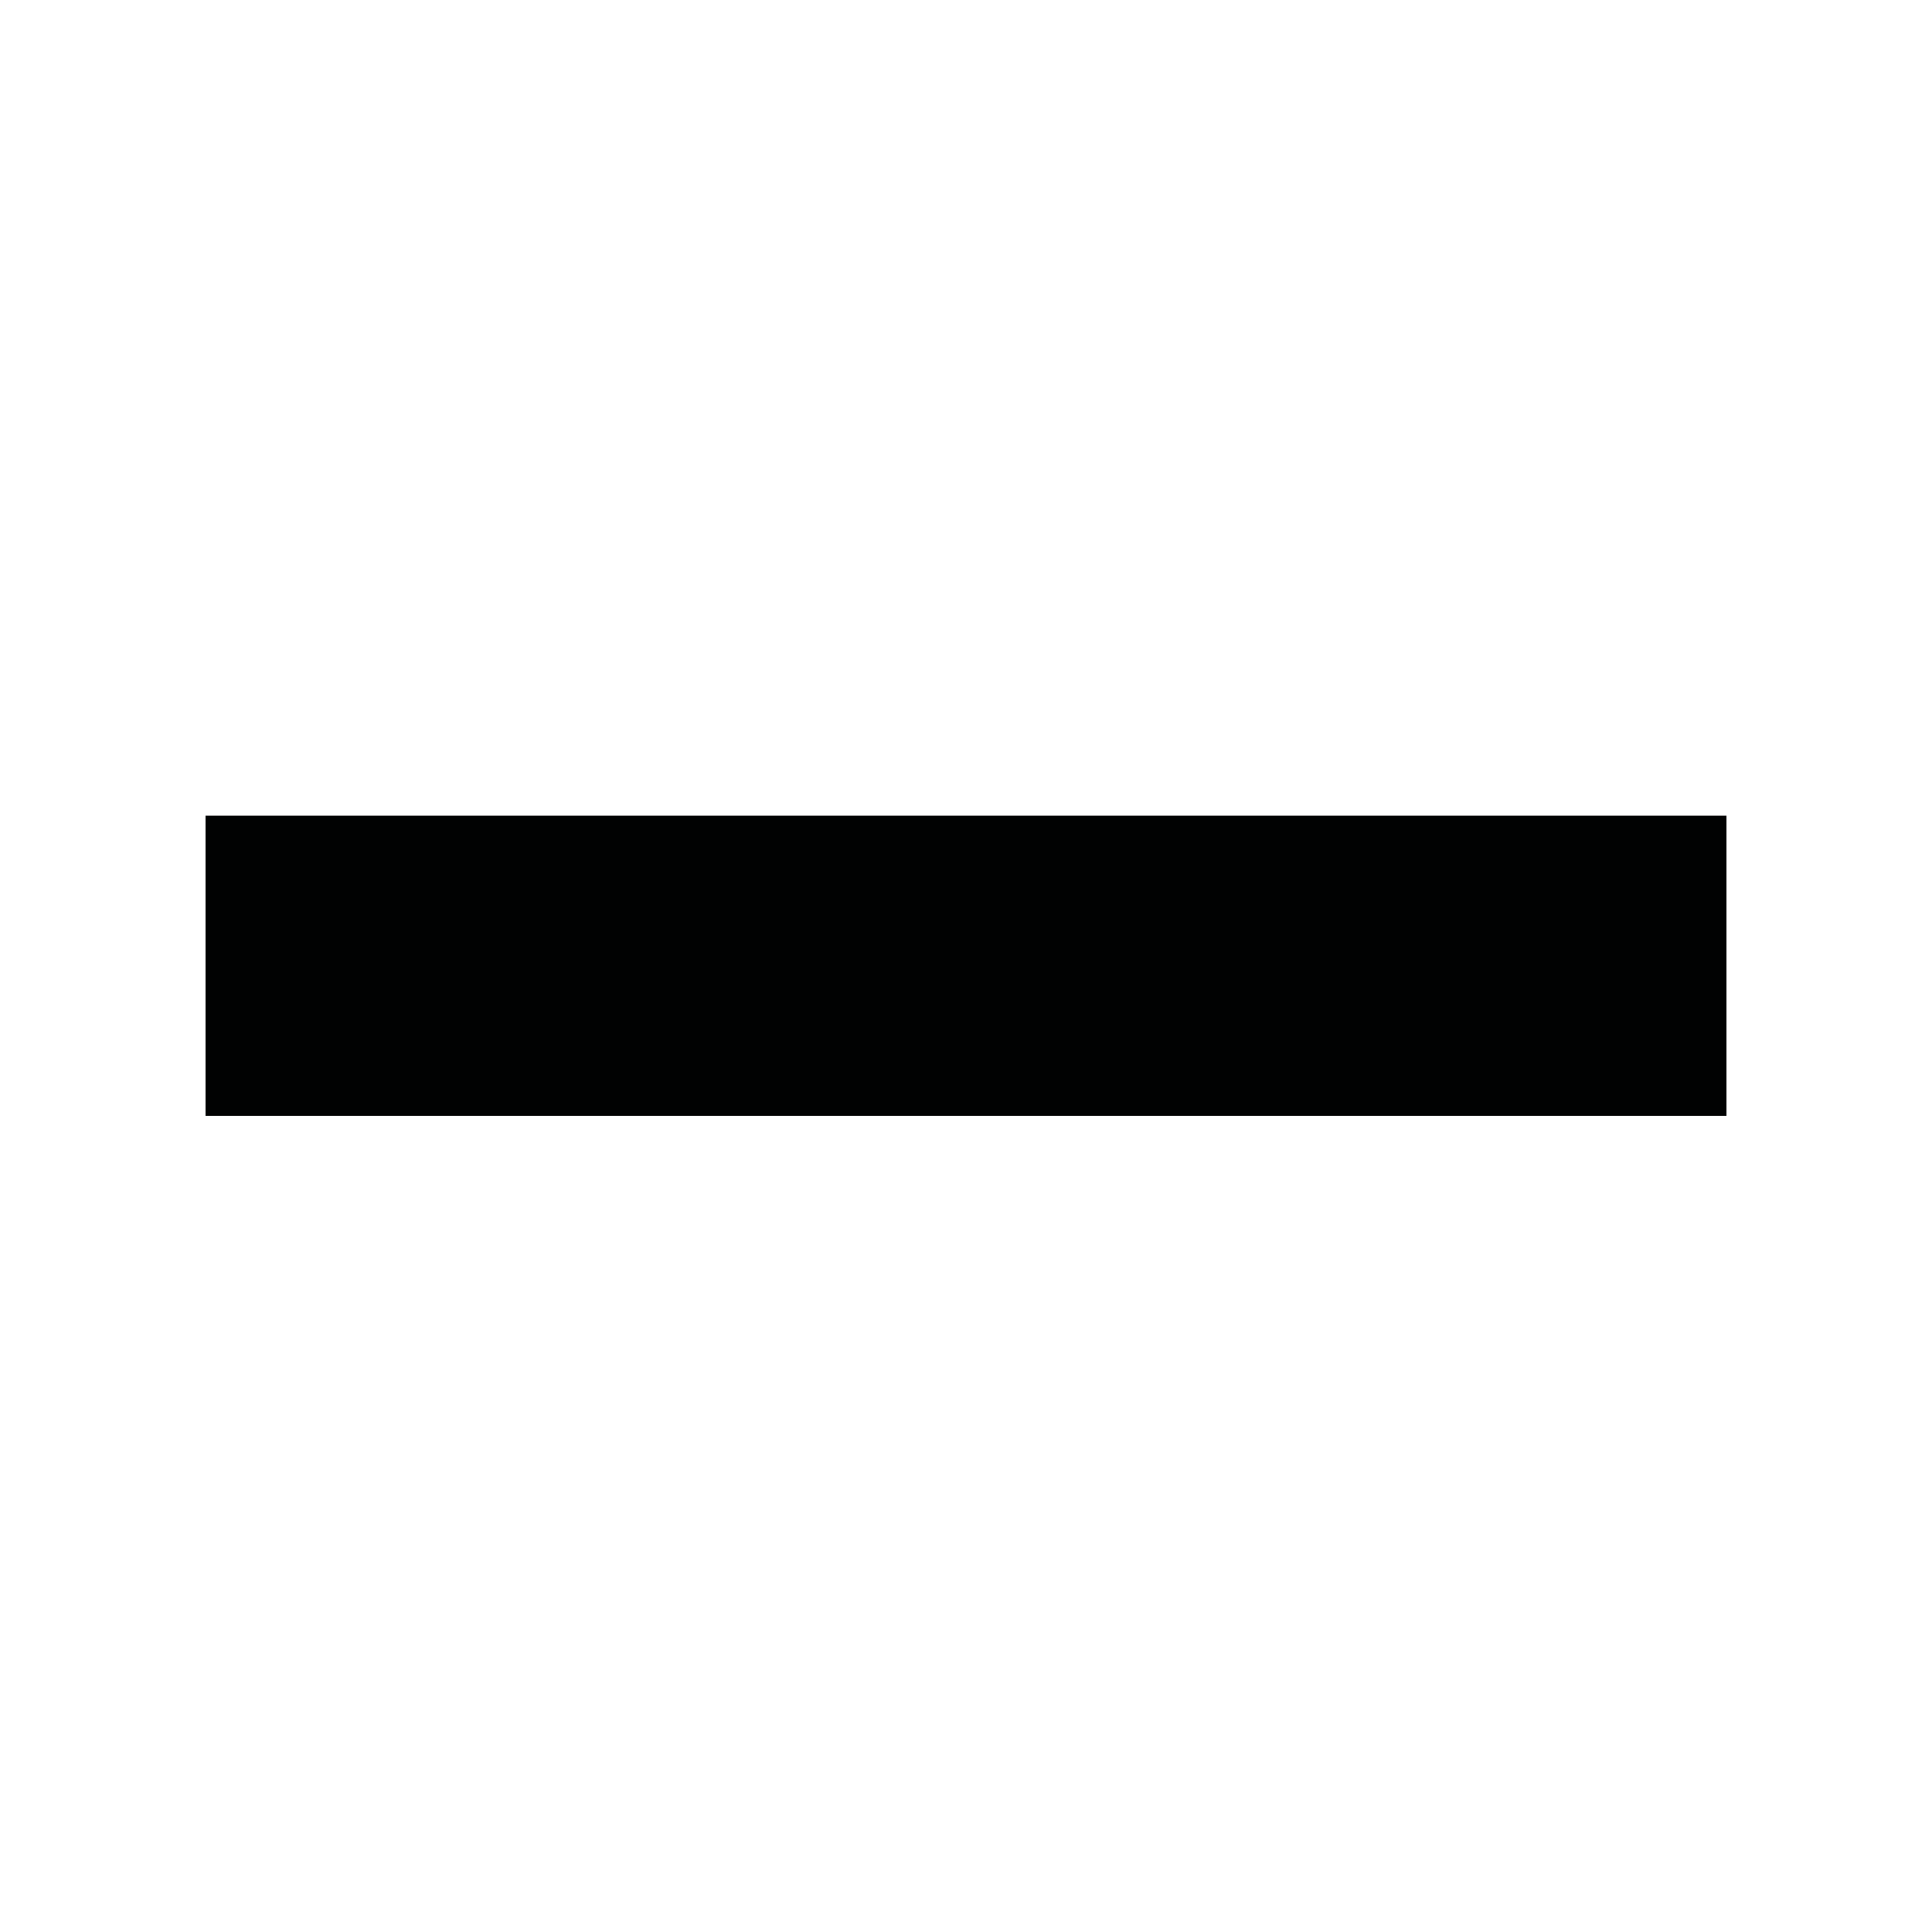
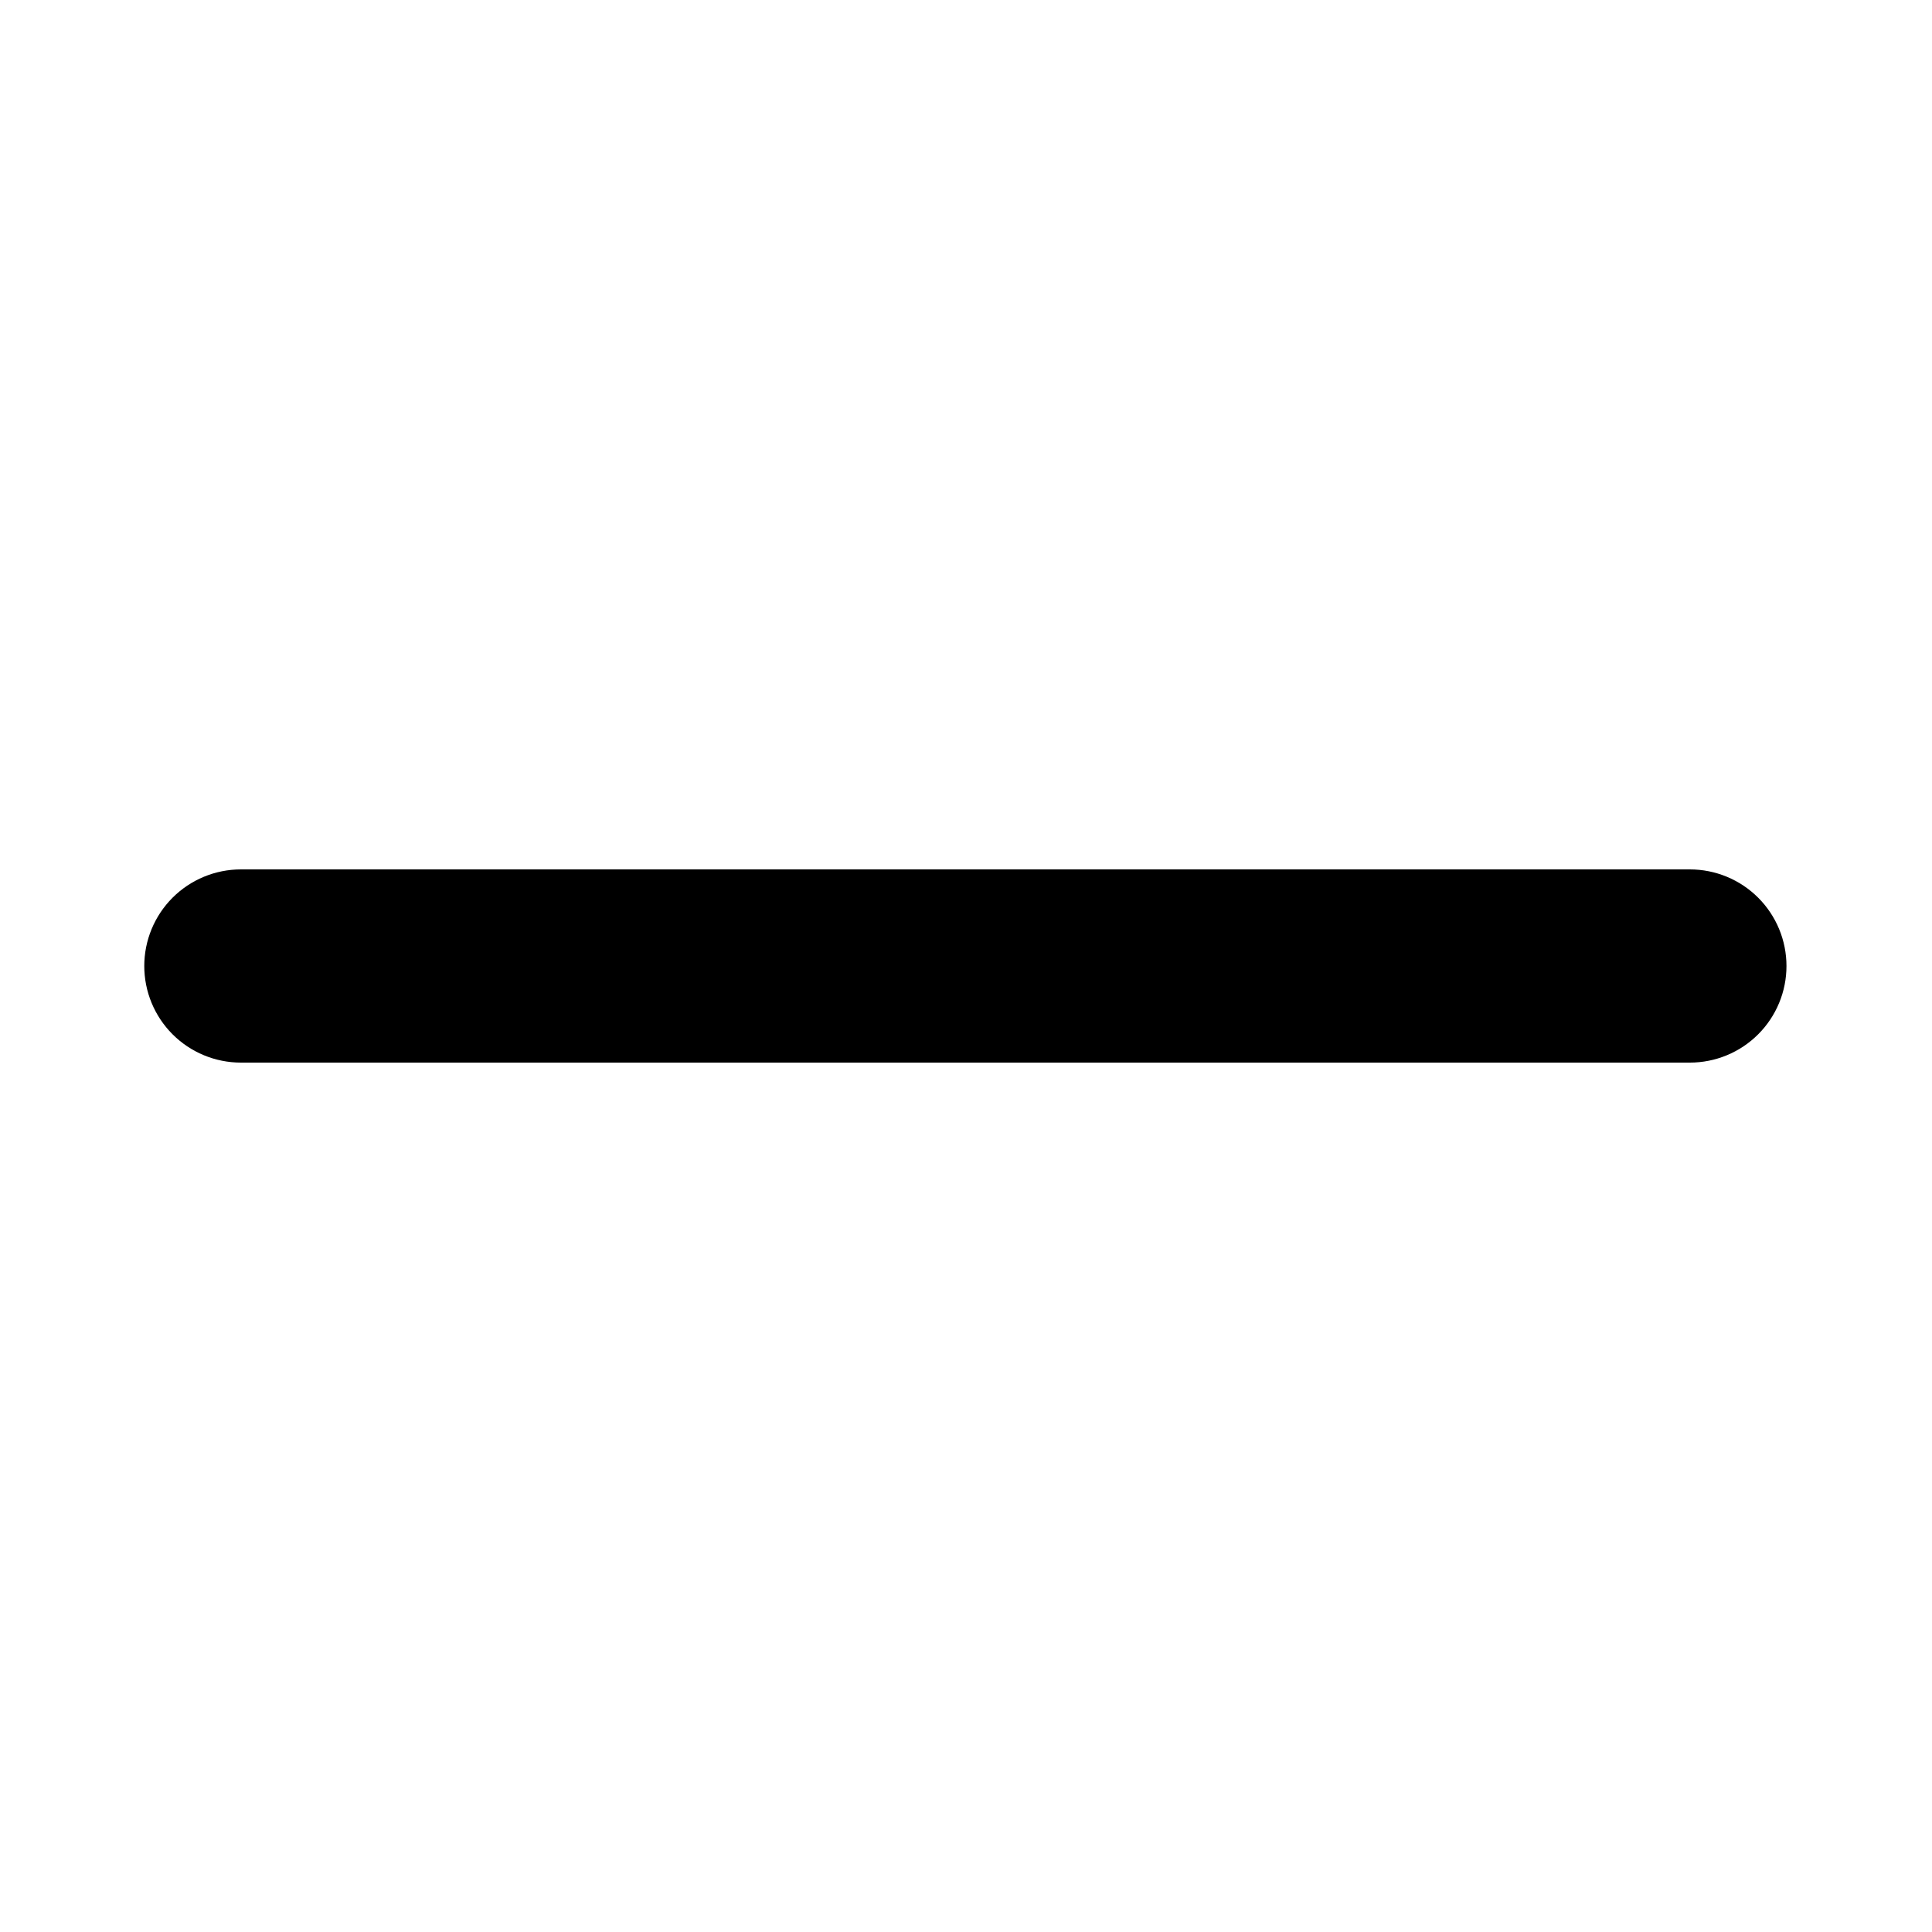
- <svg xmlns="http://www.w3.org/2000/svg" version="1.1" id="Layer_1" x="0px" y="0px" width="1024px" height="1024px" viewBox="0 0 1024 1024" enable-background="new 0 0 1024 1024" xml:space="preserve">
-   <g>
-     <g>
-       <rect x="108.93" y="432.341" fill="#010202" width="806.141" height="159.071" />
-     </g>
-   </g>
+ <svg xmlns="http://www.w3.org/2000/svg" width="1024" height="1024" viewBox="0 0 1024 1024">
+   <path d="M895.667 563.2L127.667 563.2Q126.41 563.2 125.155 563.138Q123.899 563.077 122.648 562.953Q121.397 562.83 120.154 562.646Q118.911 562.461 117.678 562.216Q116.445 561.971 115.226 561.666Q114.007 561.36 112.804 560.995Q111.601 560.63 110.418 560.207Q109.235 559.784 108.073 559.303Q106.912 558.822 105.776 558.284Q104.64 557.747 103.531 557.154Q102.423 556.562 101.345 555.916Q100.267 555.269 99.222 554.571Q98.176 553.873 97.167 553.124Q96.157 552.375 95.186 551.578Q94.214 550.781 93.283 549.937Q92.352 549.093 91.463 548.204Q90.574 547.315 89.73 546.384Q88.886 545.453 88.089 544.481Q87.291 543.509 86.543 542.5Q85.794 541.49 85.096 540.445Q84.397 539.4 83.751 538.322Q83.105 537.244 82.512 536.135Q81.92 535.027 81.383 533.891Q80.845 532.755 80.364 531.593Q79.883 530.432 79.46 529.249Q79.036 528.065 78.671 526.863Q78.307 525.66 78.001 524.441Q77.696 523.221 77.451 521.989Q77.205 520.756 77.021 519.513Q76.837 518.269 76.713 517.018Q76.59 515.768 76.528 514.512Q76.467 513.257 76.467 512Q76.467 510.743 76.528 509.488Q76.59 508.232 76.713 506.982Q76.837 505.731 77.021 504.487Q77.205 503.244 77.451 502.011Q77.696 500.779 78.001 499.559Q78.307 498.34 78.671 497.137Q79.036 495.935 79.46 494.751Q79.883 493.568 80.364 492.407Q80.845 491.245 81.383 490.109Q81.92 488.973 82.512 487.864Q83.105 486.756 83.751 485.678Q84.397 484.6 85.096 483.555Q85.794 482.51 86.543 481.5Q87.291 480.491 88.089 479.519Q88.886 478.547 89.73 477.616Q90.574 476.685 91.463 475.796Q92.352 474.907 93.283 474.063Q94.214 473.219 95.186 472.422Q96.157 471.624 97.167 470.876Q98.176 470.127 99.222 469.429Q100.267 468.73 101.345 468.084Q102.423 467.438 103.531 466.846Q104.64 466.253 105.776 465.716Q106.912 465.178 108.073 464.697Q109.235 464.216 110.418 463.793Q111.601 463.37 112.804 463.005Q114.007 462.64 115.226 462.334Q116.445 462.029 117.678 461.784Q118.911 461.539 120.154 461.354Q121.397 461.17 122.648 461.047Q123.899 460.923 125.155 460.862Q126.41 460.8 127.667 460.8L895.667 460.8Q896.924 460.8 898.179 460.862Q899.435 460.923 900.686 461.047Q901.937 461.17 903.18 461.354Q904.423 461.539 905.656 461.784Q906.889 462.029 908.108 462.334Q909.327 462.64 910.53 463.005Q911.733 463.37 912.916 463.793Q914.099 464.216 915.261 464.697Q916.422 465.178 917.558 465.716Q918.694 466.253 919.803 466.846Q920.911 467.438 921.989 468.084Q923.067 468.73 924.112 469.429Q925.157 470.127 926.167 470.876Q927.177 471.624 928.148 472.422Q929.12 473.219 930.051 474.063Q930.982 474.907 931.871 475.796Q932.76 476.685 933.604 477.616Q934.448 478.547 935.245 479.519Q936.043 480.491 936.791 481.5Q937.54 482.51 938.238 483.555Q938.937 484.6 939.583 485.678Q940.229 486.756 940.822 487.864Q941.414 488.973 941.951 490.109Q942.489 491.245 942.97 492.407Q943.451 493.568 943.874 494.751Q944.298 495.935 944.663 497.137Q945.027 498.34 945.333 499.559Q945.638 500.779 945.883 502.011Q946.129 503.244 946.313 504.487Q946.498 505.731 946.621 506.982Q946.744 508.232 946.806 509.488Q946.867 510.743 946.867 512Q946.867 513.257 946.806 514.512Q946.744 515.768 946.621 517.018Q946.498 518.269 946.313 519.513Q946.129 520.756 945.883 521.989Q945.638 523.221 945.333 524.441Q945.027 525.66 944.663 526.863Q944.298 528.065 943.874 529.249Q943.451 530.432 942.97 531.593Q942.489 532.755 941.951 533.891Q941.414 535.027 940.822 536.135Q940.229 537.244 939.583 538.322Q938.937 539.4 938.238 540.445Q937.54 541.49 936.791 542.5Q936.043 543.509 935.245 544.481Q934.448 545.453 933.604 546.384Q932.76 547.315 931.871 548.204Q930.982 549.093 930.051 549.937Q929.12 550.781 928.148 551.578Q927.177 552.375 926.167 553.124Q925.157 553.873 924.112 554.571Q923.067 555.269 921.989 555.916Q920.911 556.562 919.803 557.154Q918.694 557.747 917.558 558.284Q916.422 558.822 915.261 559.303Q914.099 559.784 912.916 560.207Q911.733 560.63 910.53 560.995Q909.327 561.36 908.108 561.666Q906.889 561.971 905.656 562.216Q904.423 562.461 903.18 562.646Q901.937 562.83 900.686 562.953Q899.435 563.077 898.179 563.138Q896.924 563.2 895.667 563.2Z" />
</svg>
